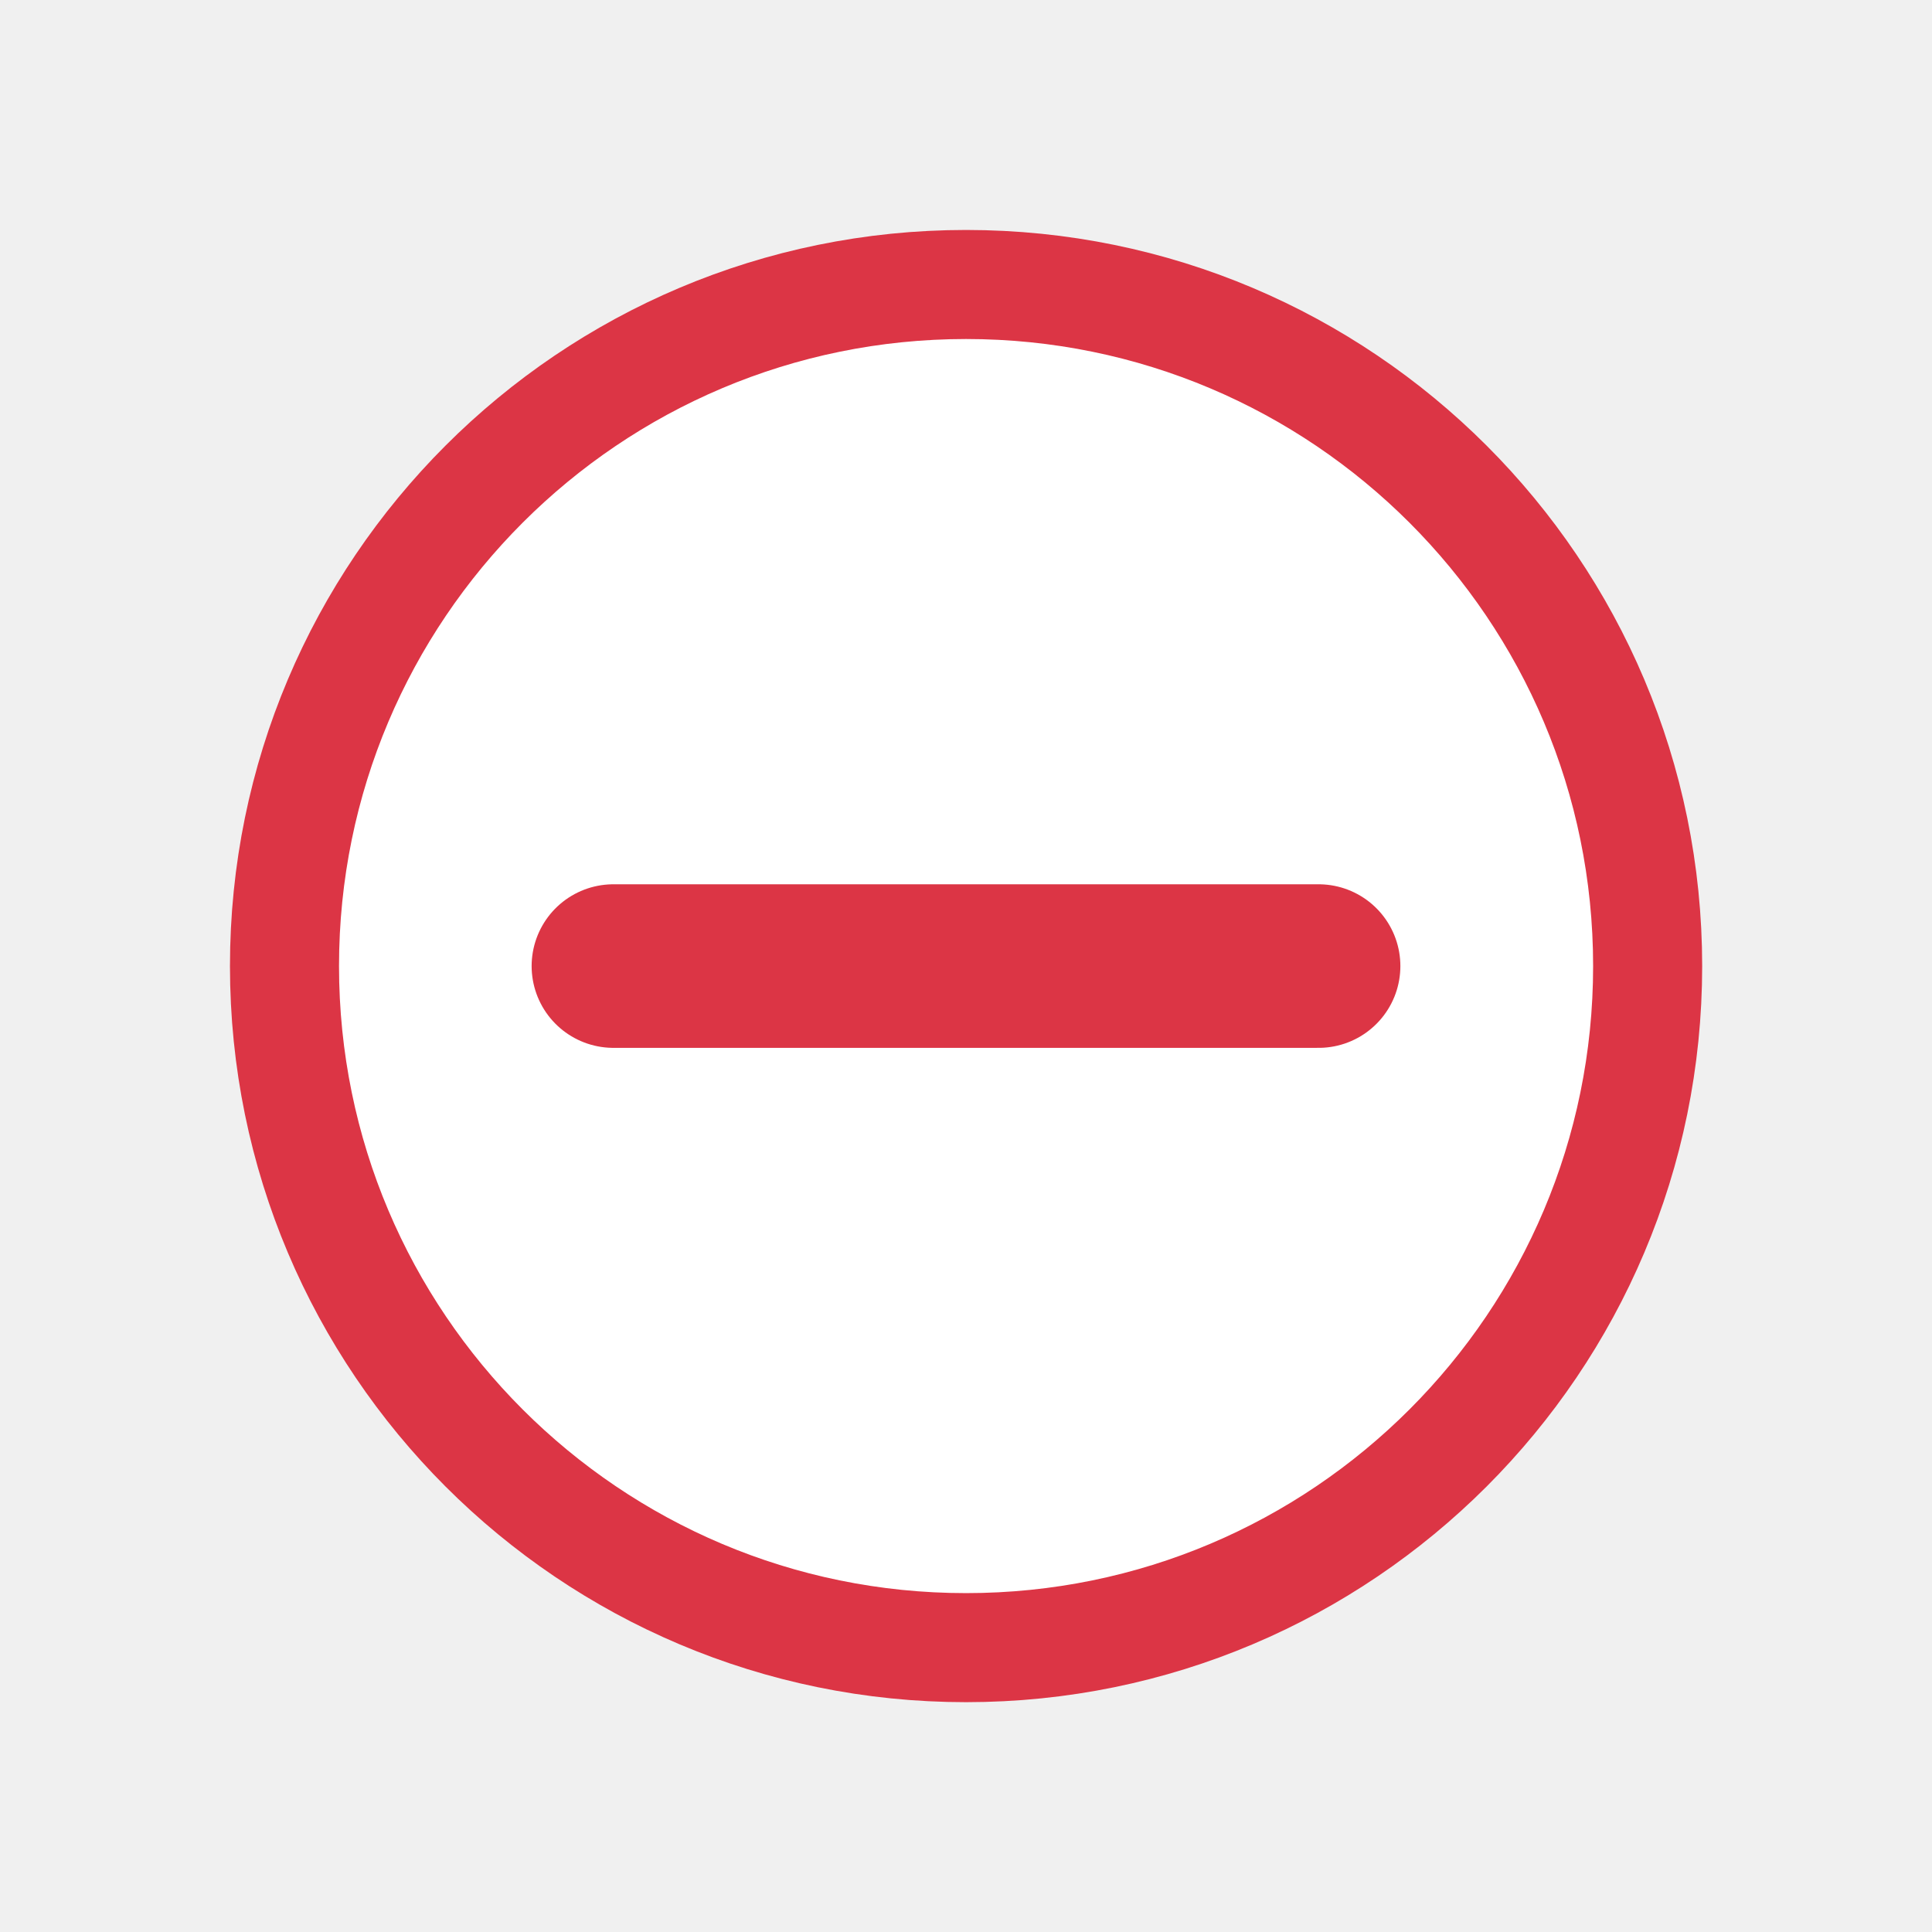
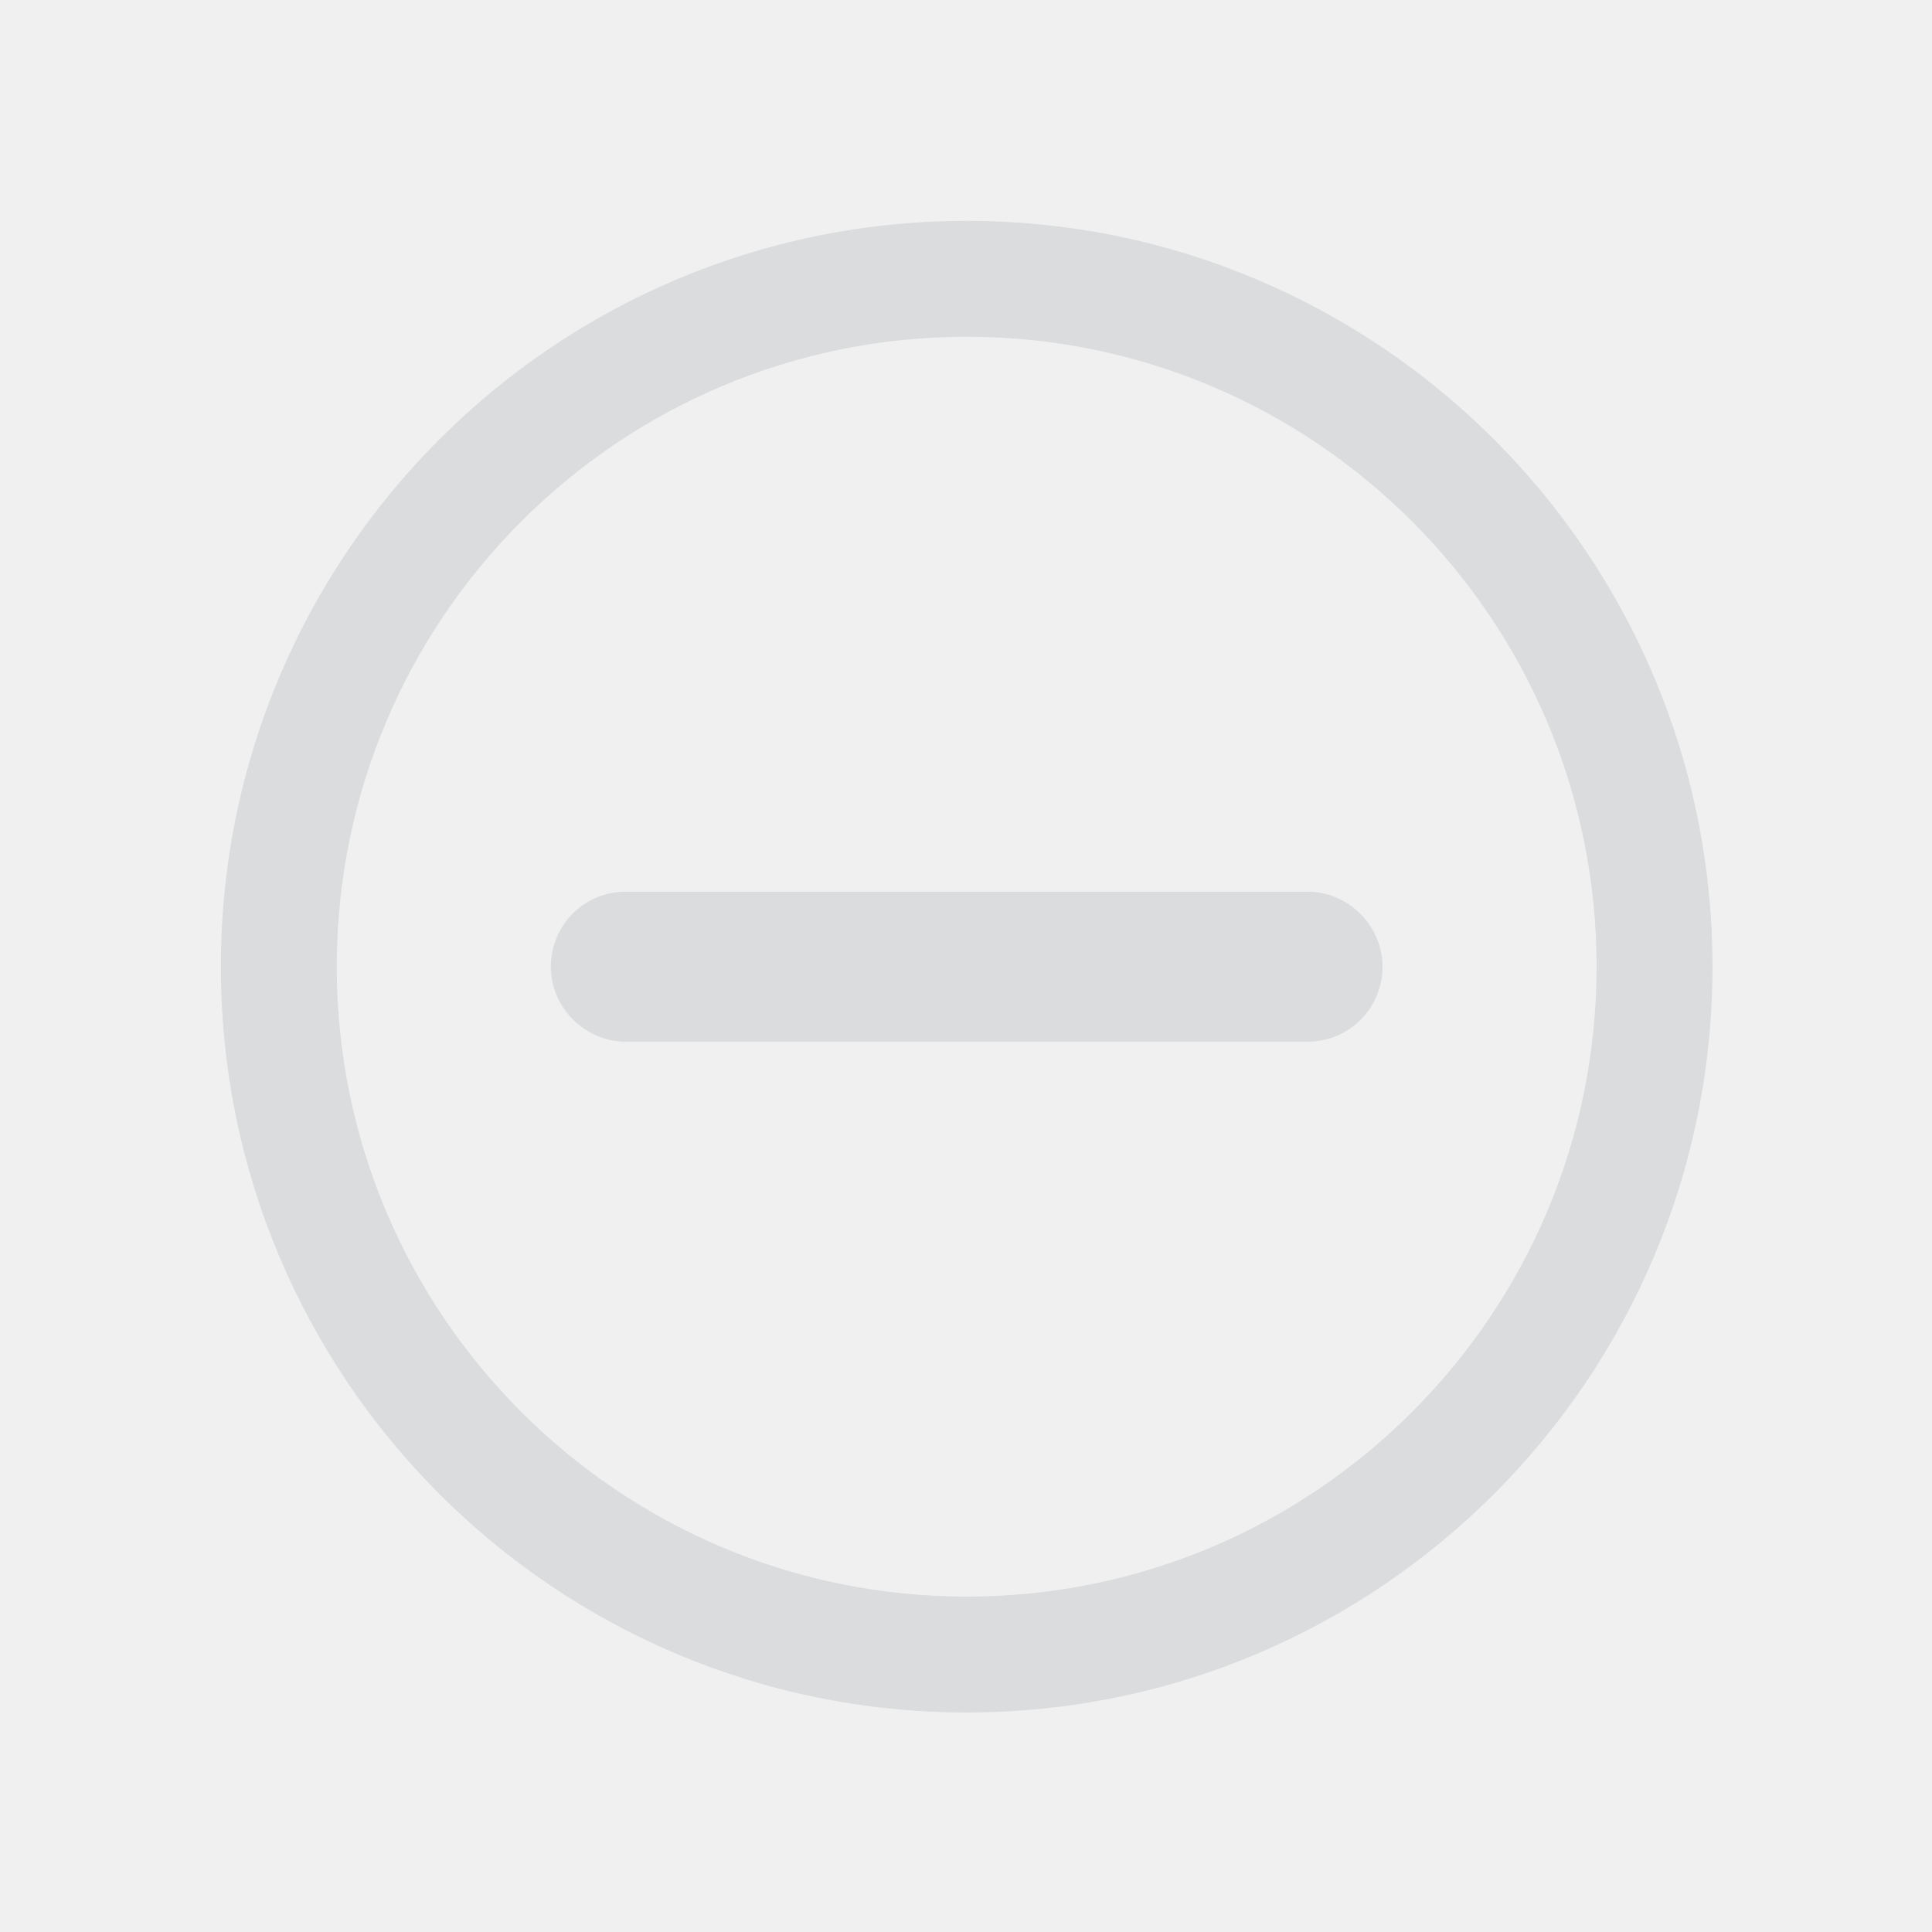
- <svg xmlns="http://www.w3.org/2000/svg" version="1.1" x="0px" y="0px" viewBox="0 0 141.73 141.73">
-   <style type="text/css">
- 	.st0{fill:#FFFFFF;stroke:#dc3545;stroke-width:8;stroke-miterlimit:10;}
- 	.st1{fill:none;stroke:#dc3545;stroke-width:12;stroke-linecap:round;}
- </style>
-   <circle class="st0" cx="70.87" cy="70.87" r="50" />
-   <line class="st1" x1="45" y1="70.87" x2="96.73" y2="70.87" />
+ <svg xmlns="http://www.w3.org/2000/svg" id="Calque_1" baseProfile="tiny" version="1.2" viewBox="0 0 141.7 141.7">
+   <path d="M70.9,16.2c-30.2,0-54.7,24.5-54.7,54.7s24.5,54.7,54.7,54.7,54.7-24.5,54.7-54.7-24.5-54.7-54.7-54.7ZM70.9,117.1c-25.5,0-46.2-20.7-46.2-46.2s20.7-46.2,46.2-46.2,46.2,20.7,46.2,46.2-20.7,46.2-46.2,46.2Z" fill="#dadcdd" />
+   <path d="M95.9,65.4H45.9c-3.1,0-5.5,2.5-5.5,5.5s2.5,5.5,5.5,5.5h50c3.1,0,5.5-2.5,5.5-5.5s-2.5-5.5-5.5-5.5Z" fill="#dadcdd" />
</svg>
